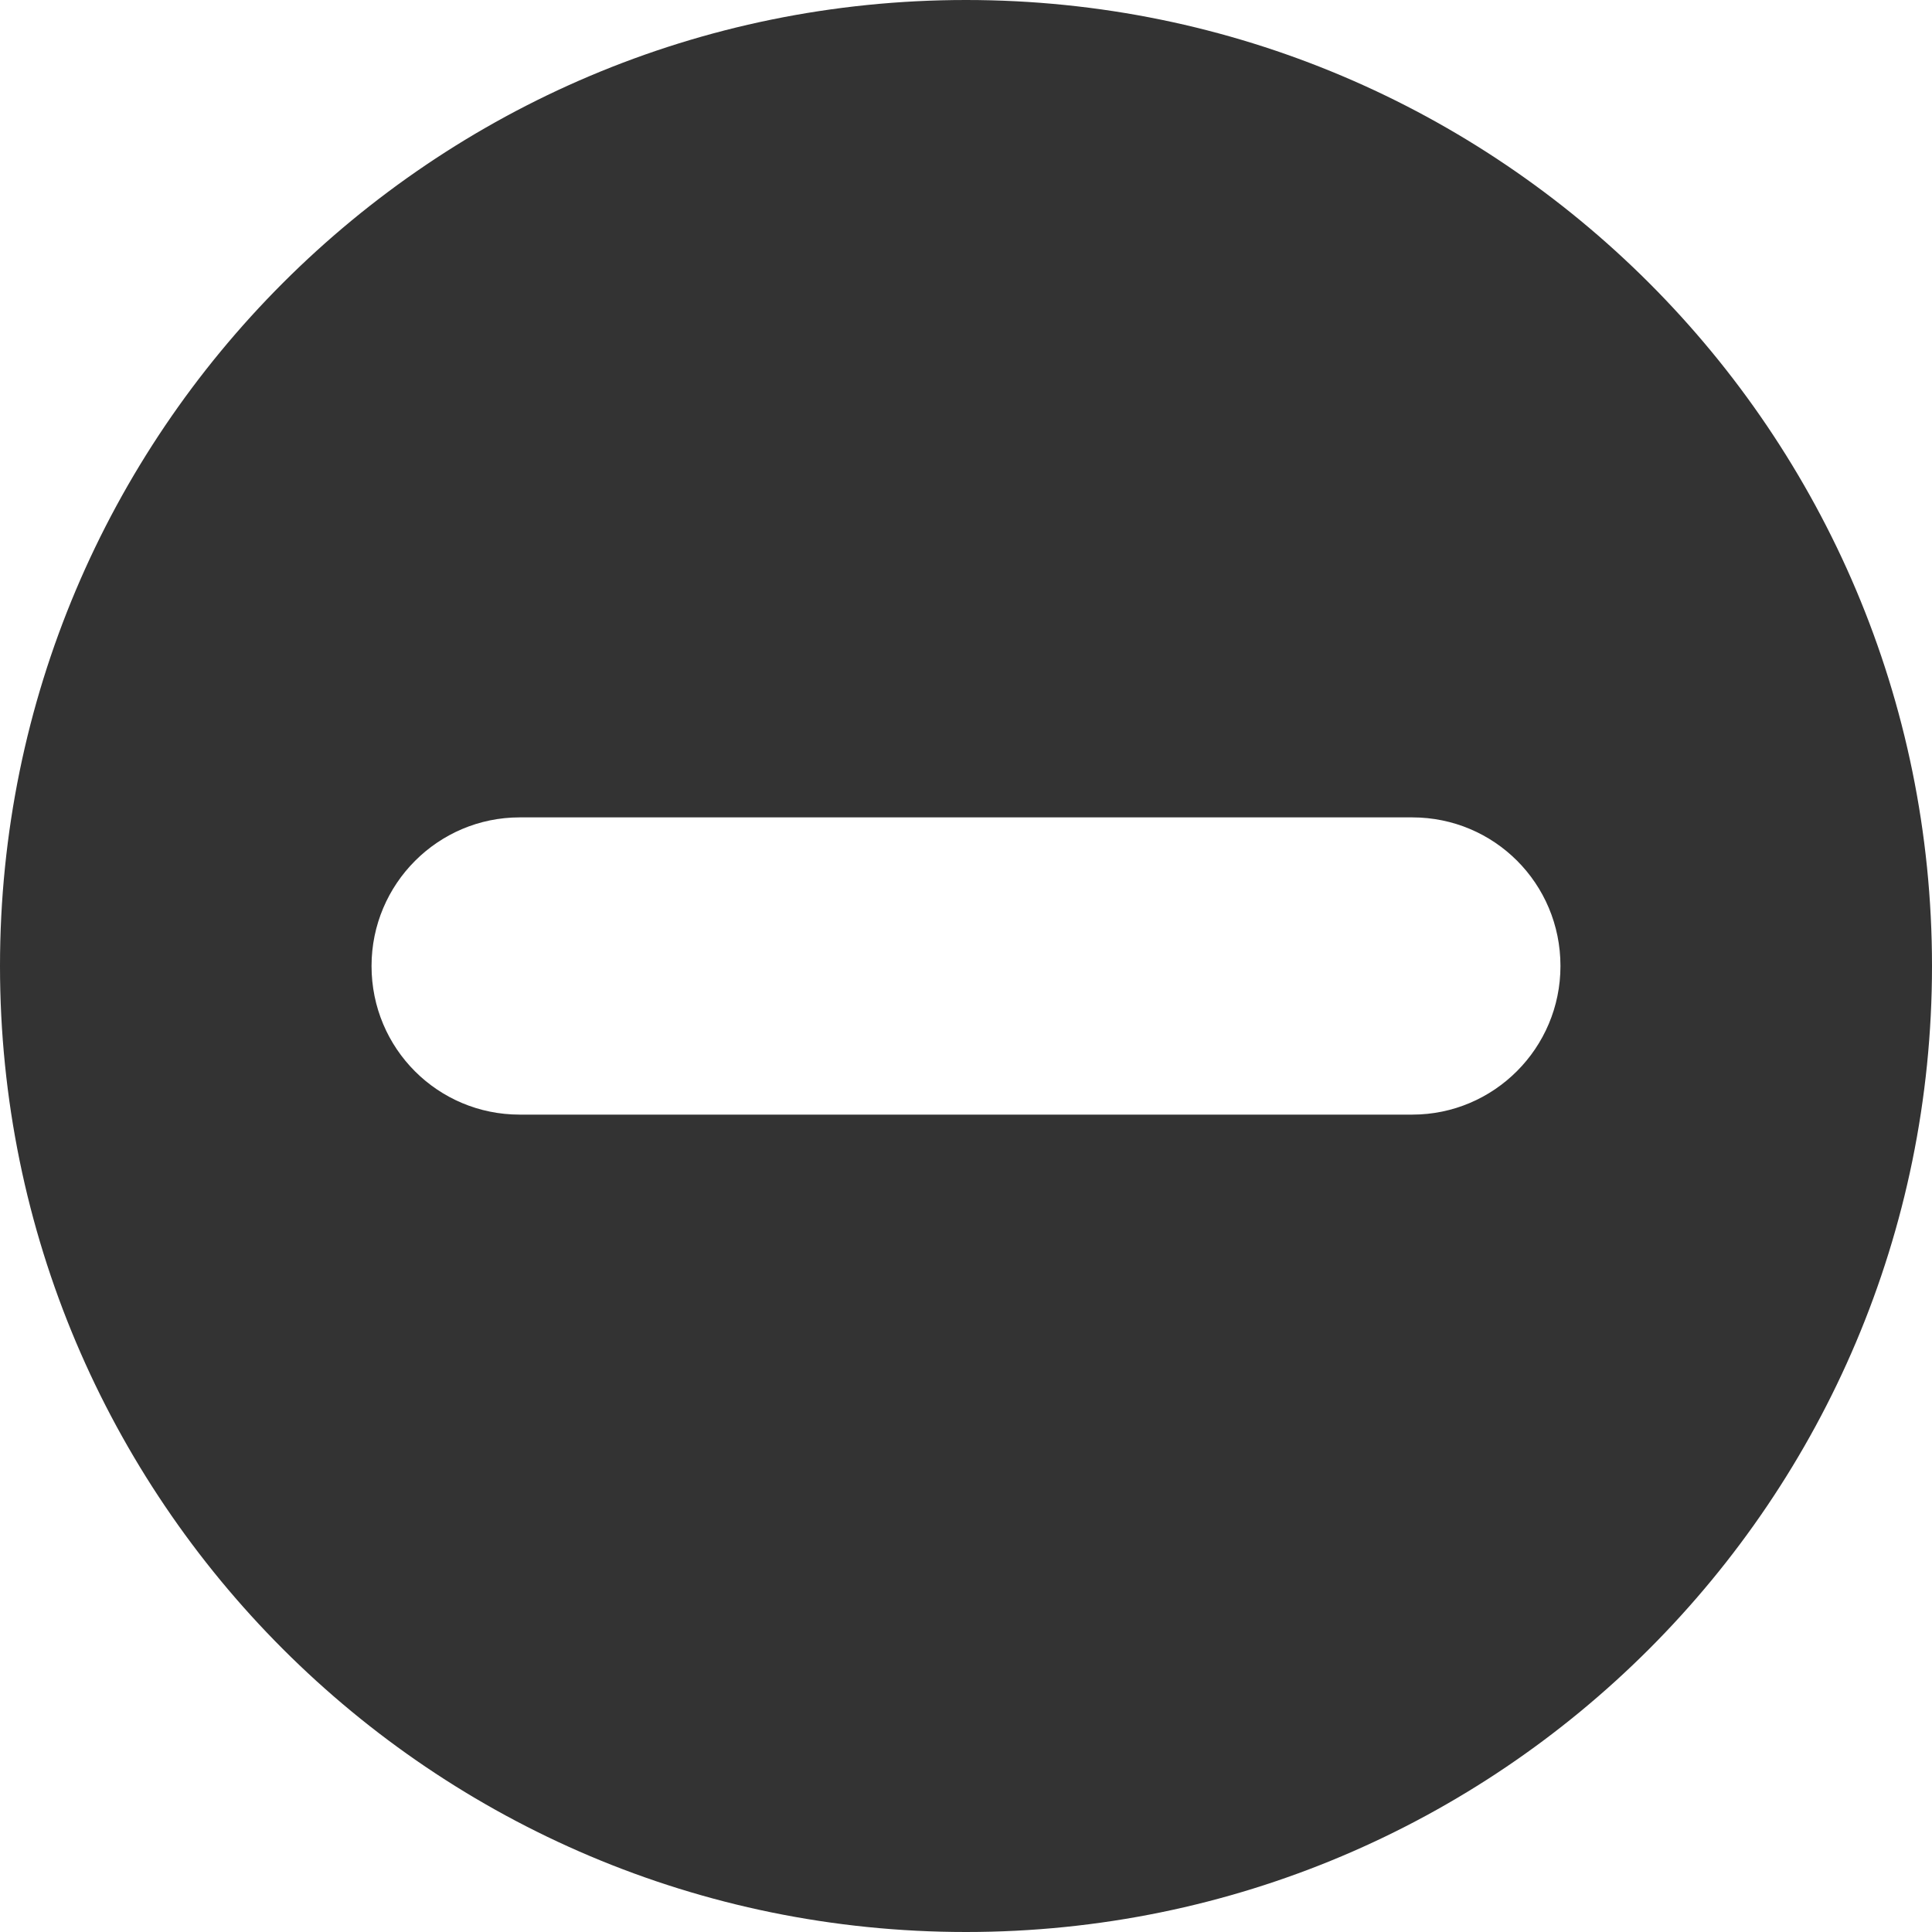
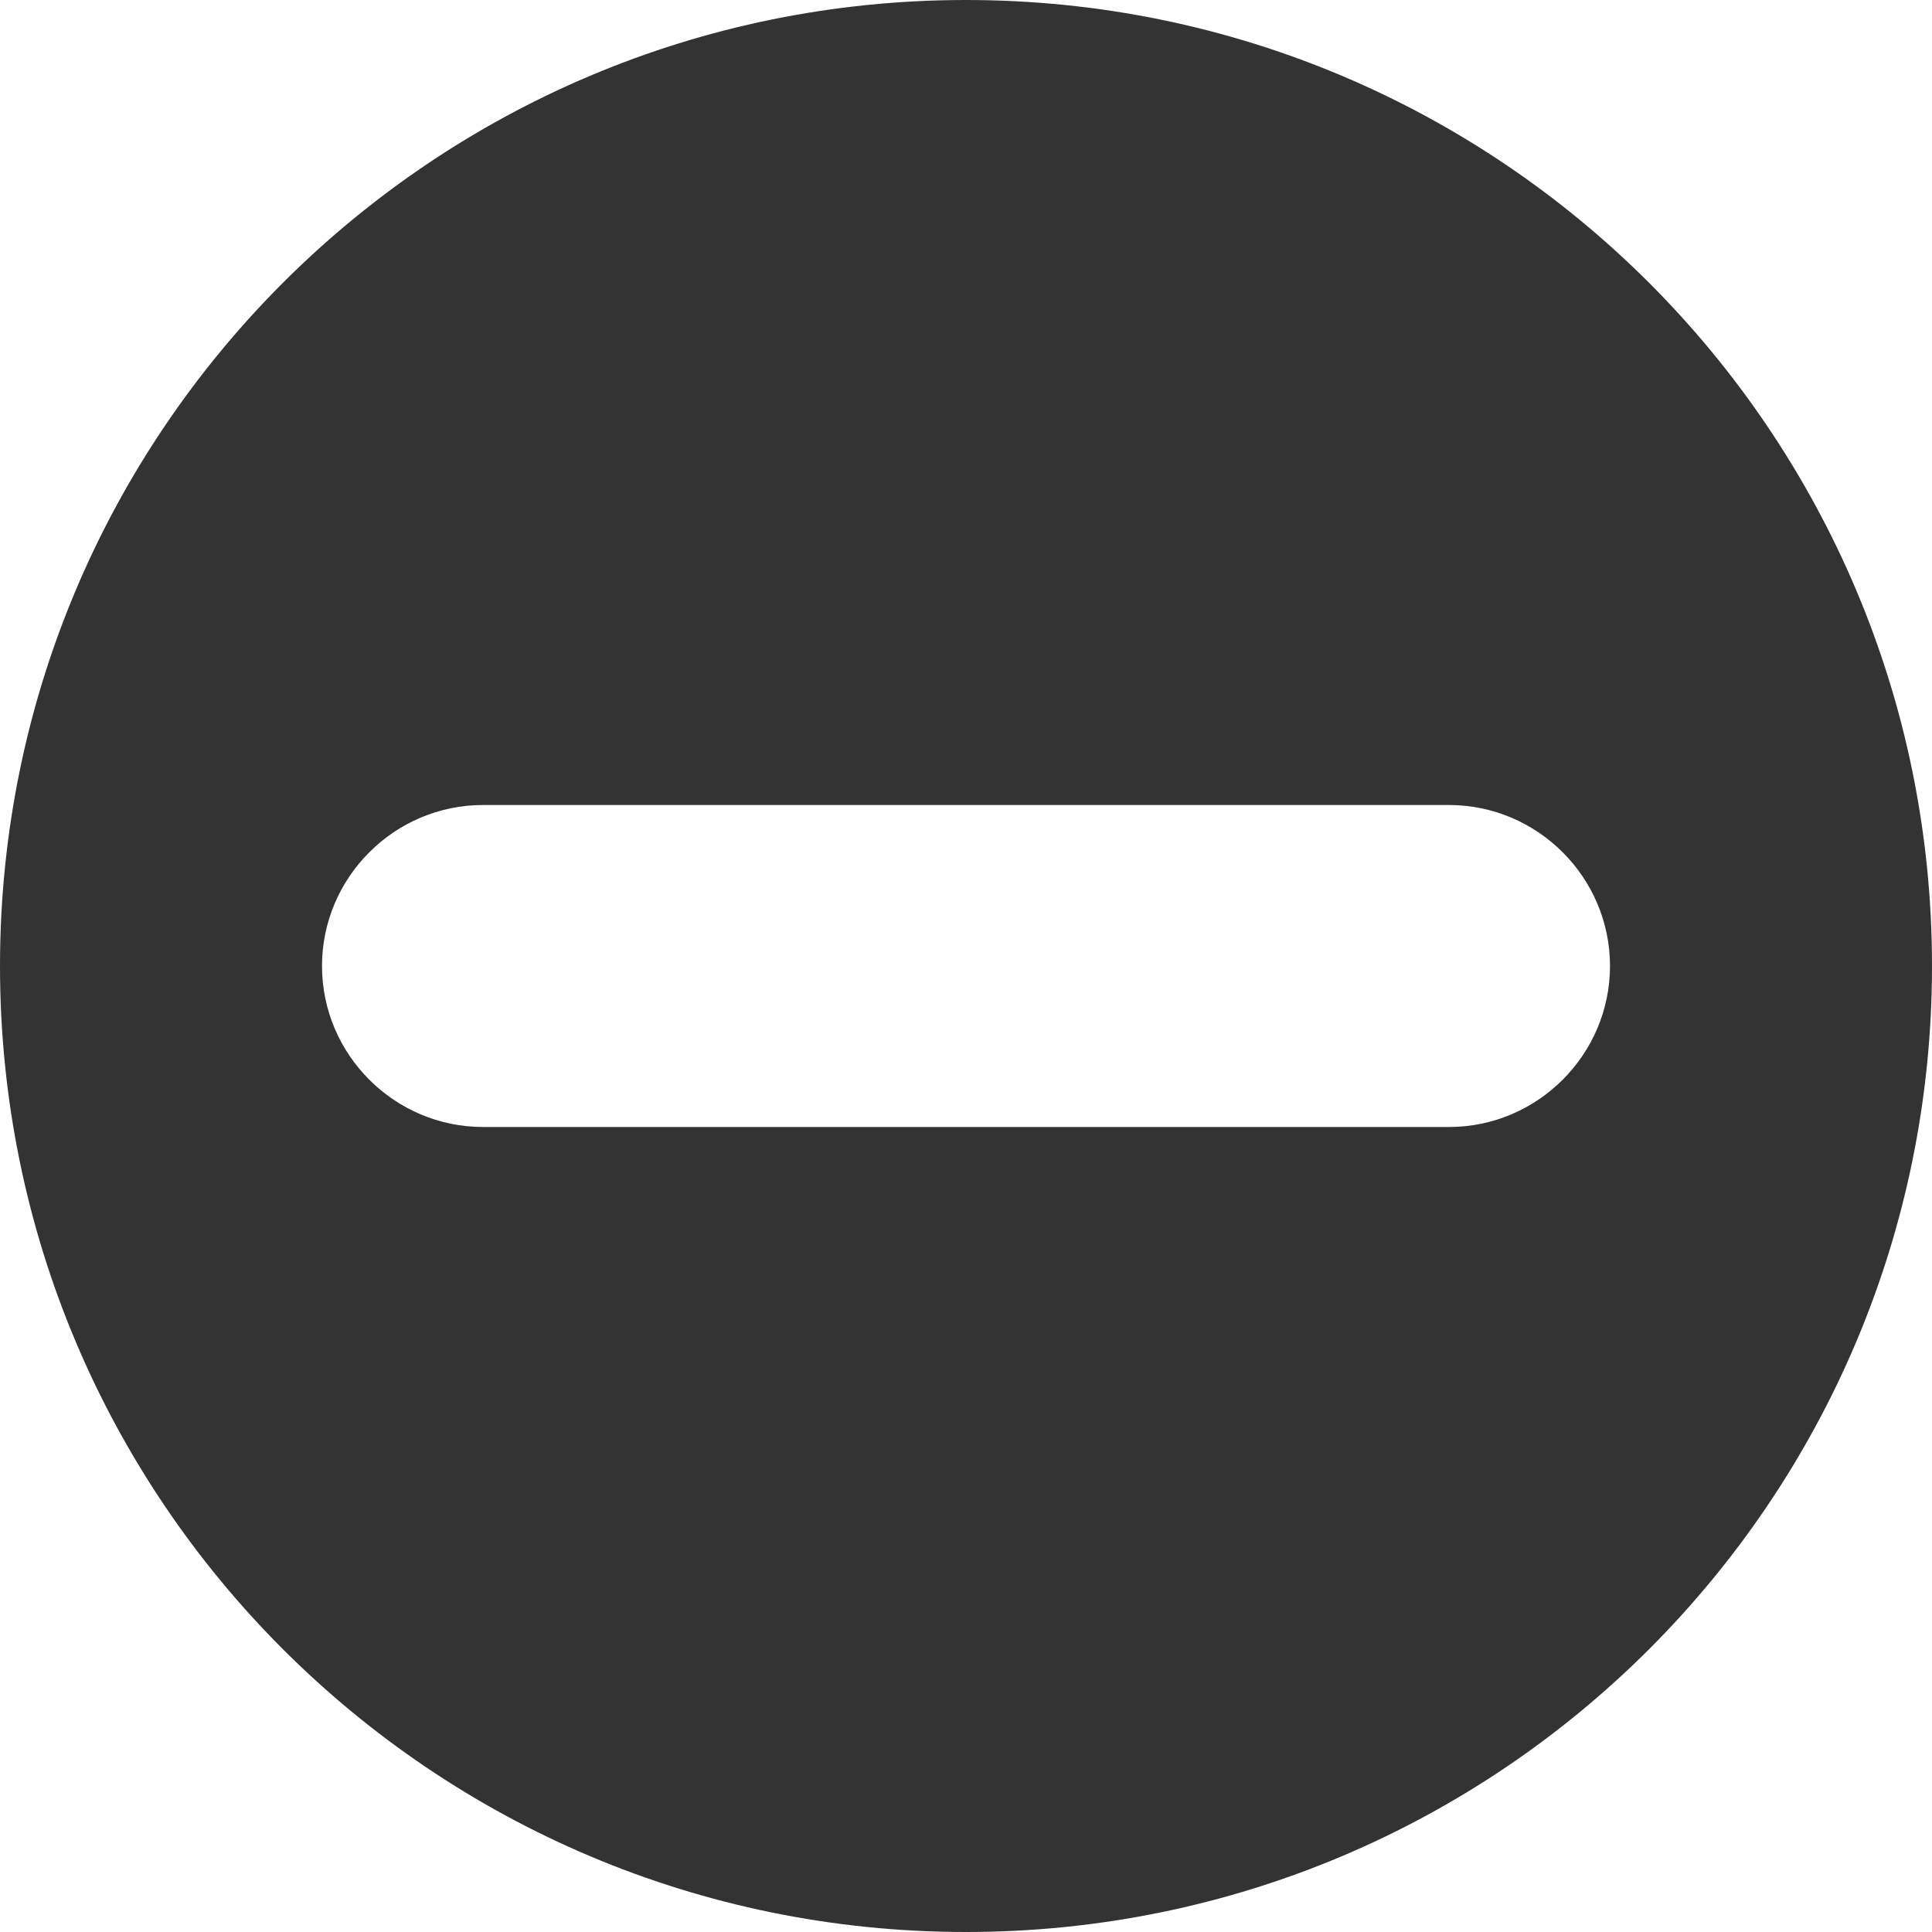
- <svg xmlns="http://www.w3.org/2000/svg" width="26px" height="26px" viewBox="0 0 26 26" version="1.1">
-   <defs />
-   <g id="Page-1" stroke="none" stroke-width="1" fill="none" fill-rule="evenodd">
-     <path fill-rule="evenodd" d="M13,26 C20.18,26 26,20.18 26,13 C26,5.82 20.18,0 13,0 C5.82,0 0,5.82 0,13 C0,20.18 5.82,26 13,26 Z M5,13 C5,11.895 5.895,11 6.994,11 L19.006,11 C20.107,11 21,11.888 21,13 C21,14.105 20.105,15 19.006,15 L6.994,15 C5.893,15 5,14.112 5,13 Z" fill="#333333" />
-   </g>
+ <svg xmlns="http://www.w3.org/2000/svg" viewBox="0 0 24 24">
+   <path fill="#333" fill-rule="evenodd" d="M24 12c0-6.63-5.37-12-12-12S0 5.37 0 12s5.37 12 12 12 12-5.37 12-12zM4 12c0-1.1.9-2 2-2h12c1.1 0 2 .9 2 2s-.9 2-2 2H6c-1.1 0-2-.9-2-2z" />
</svg>
